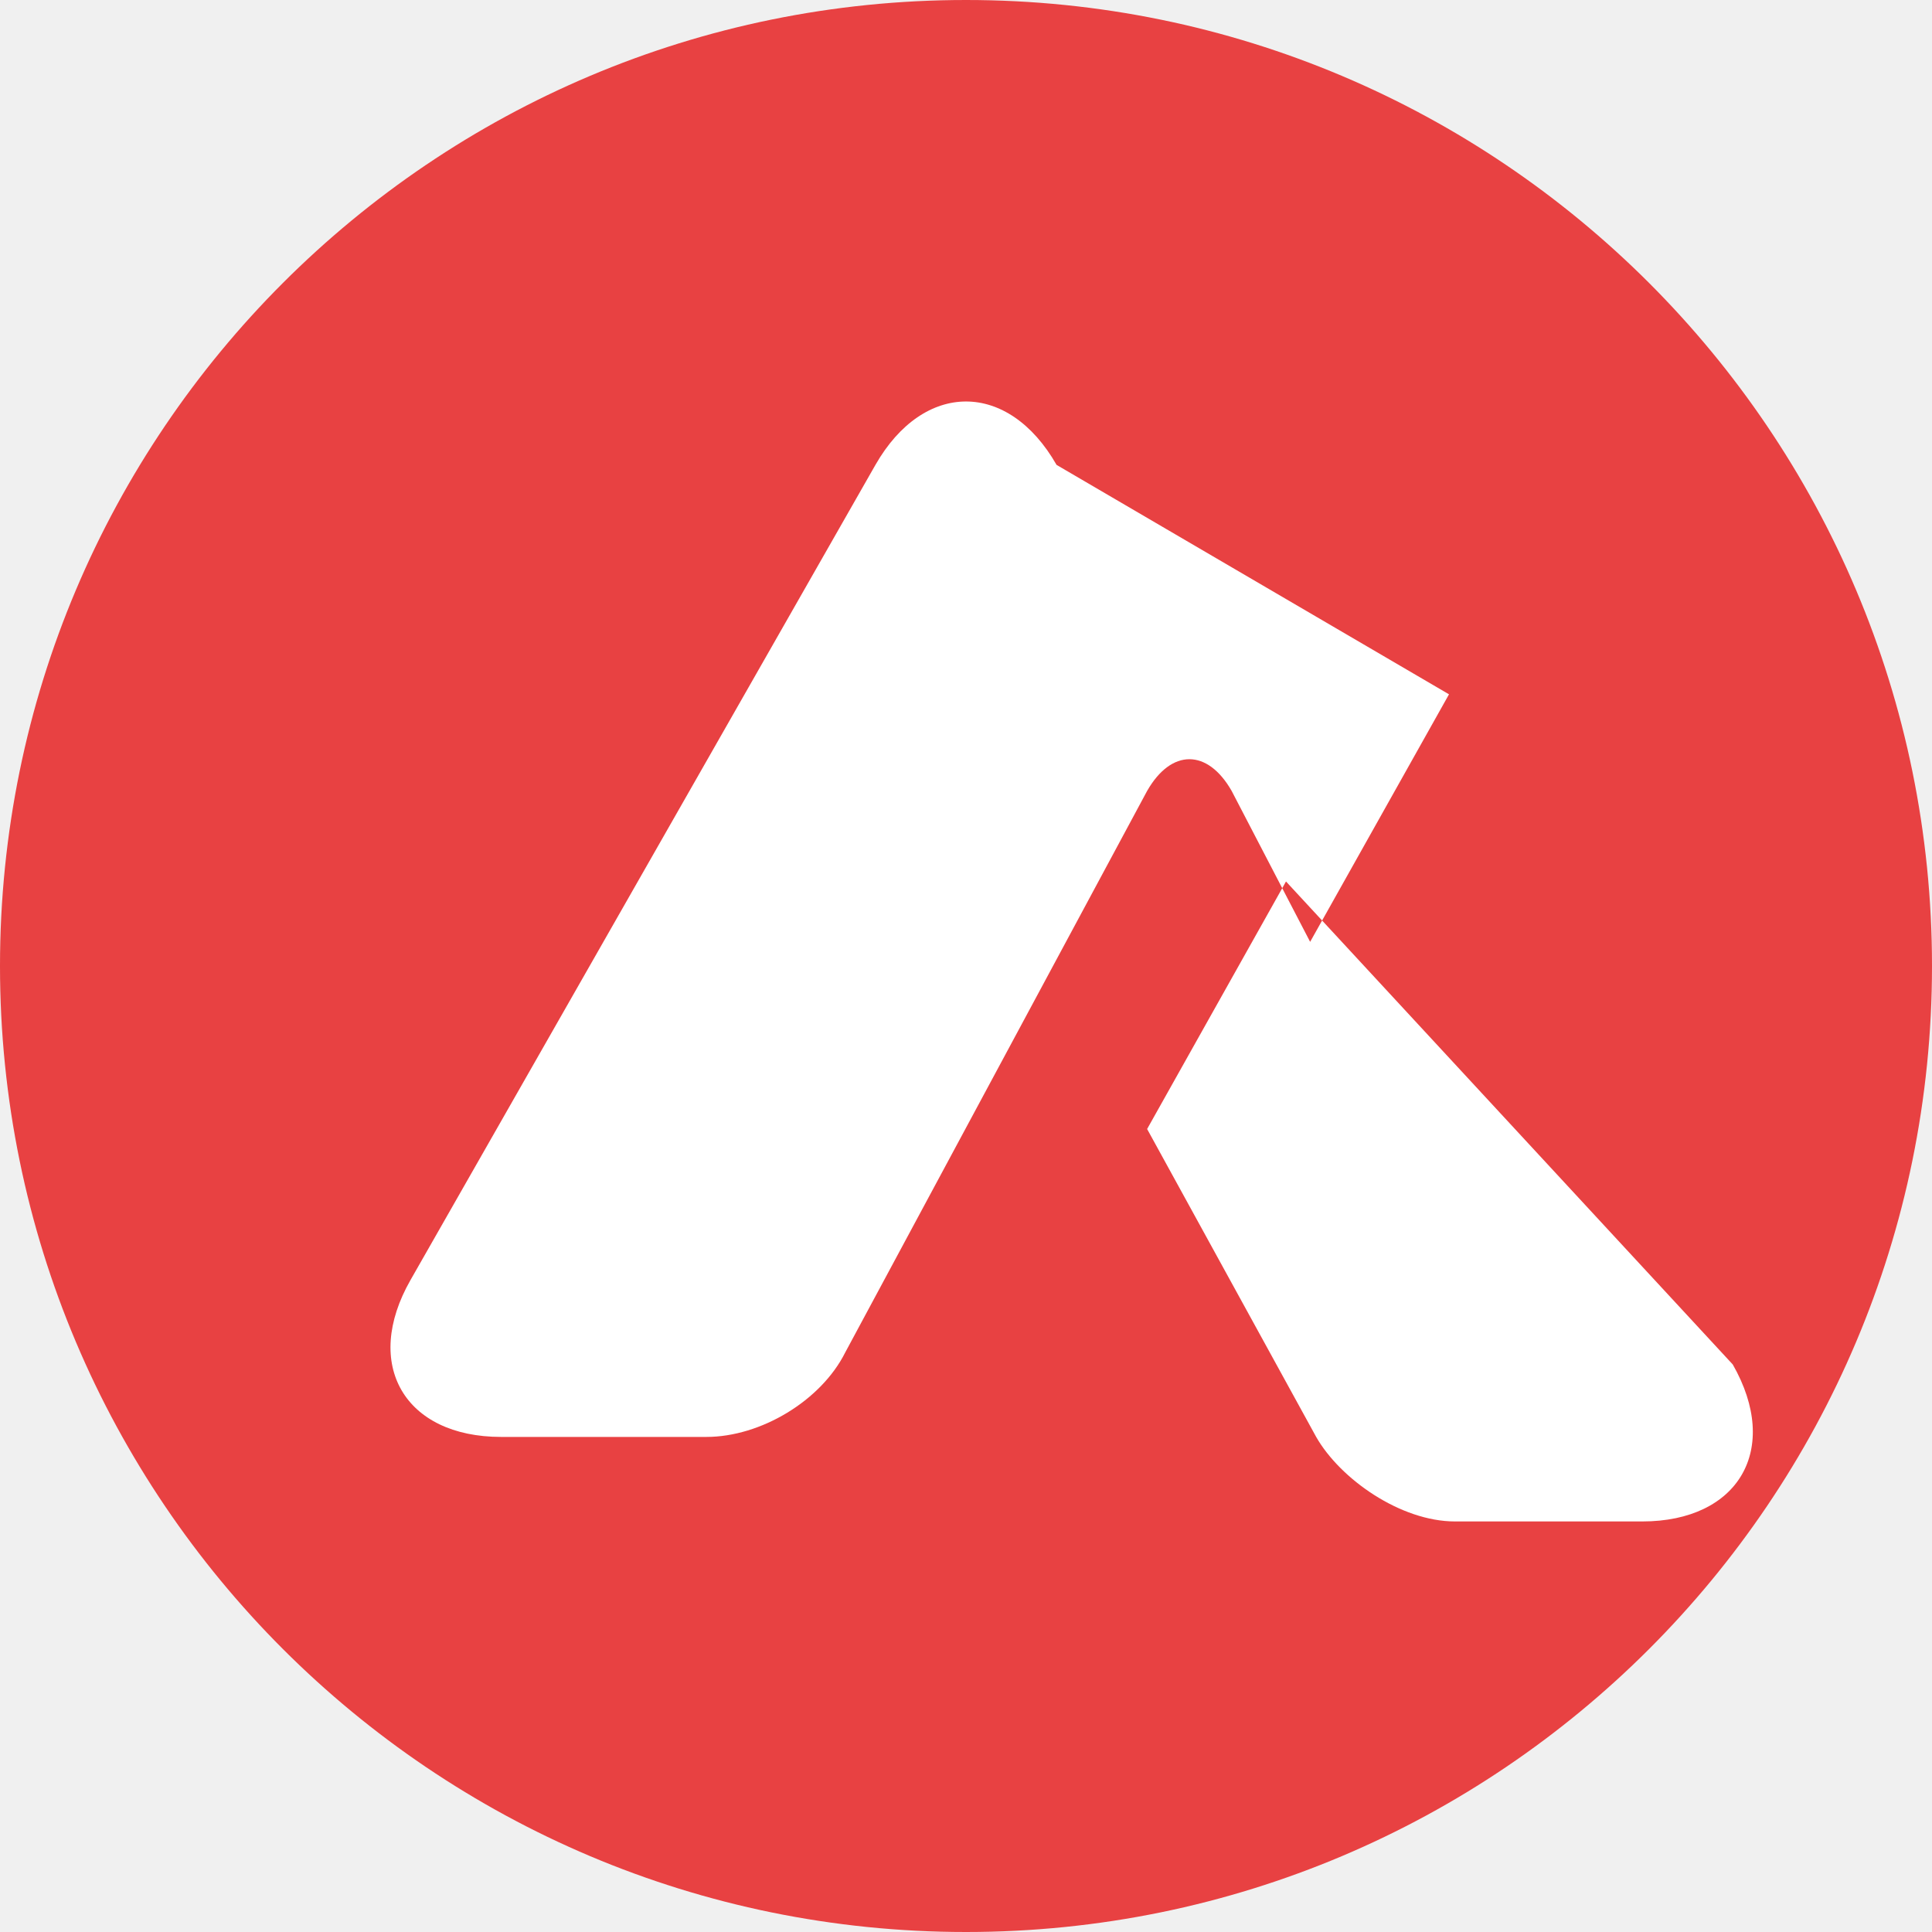
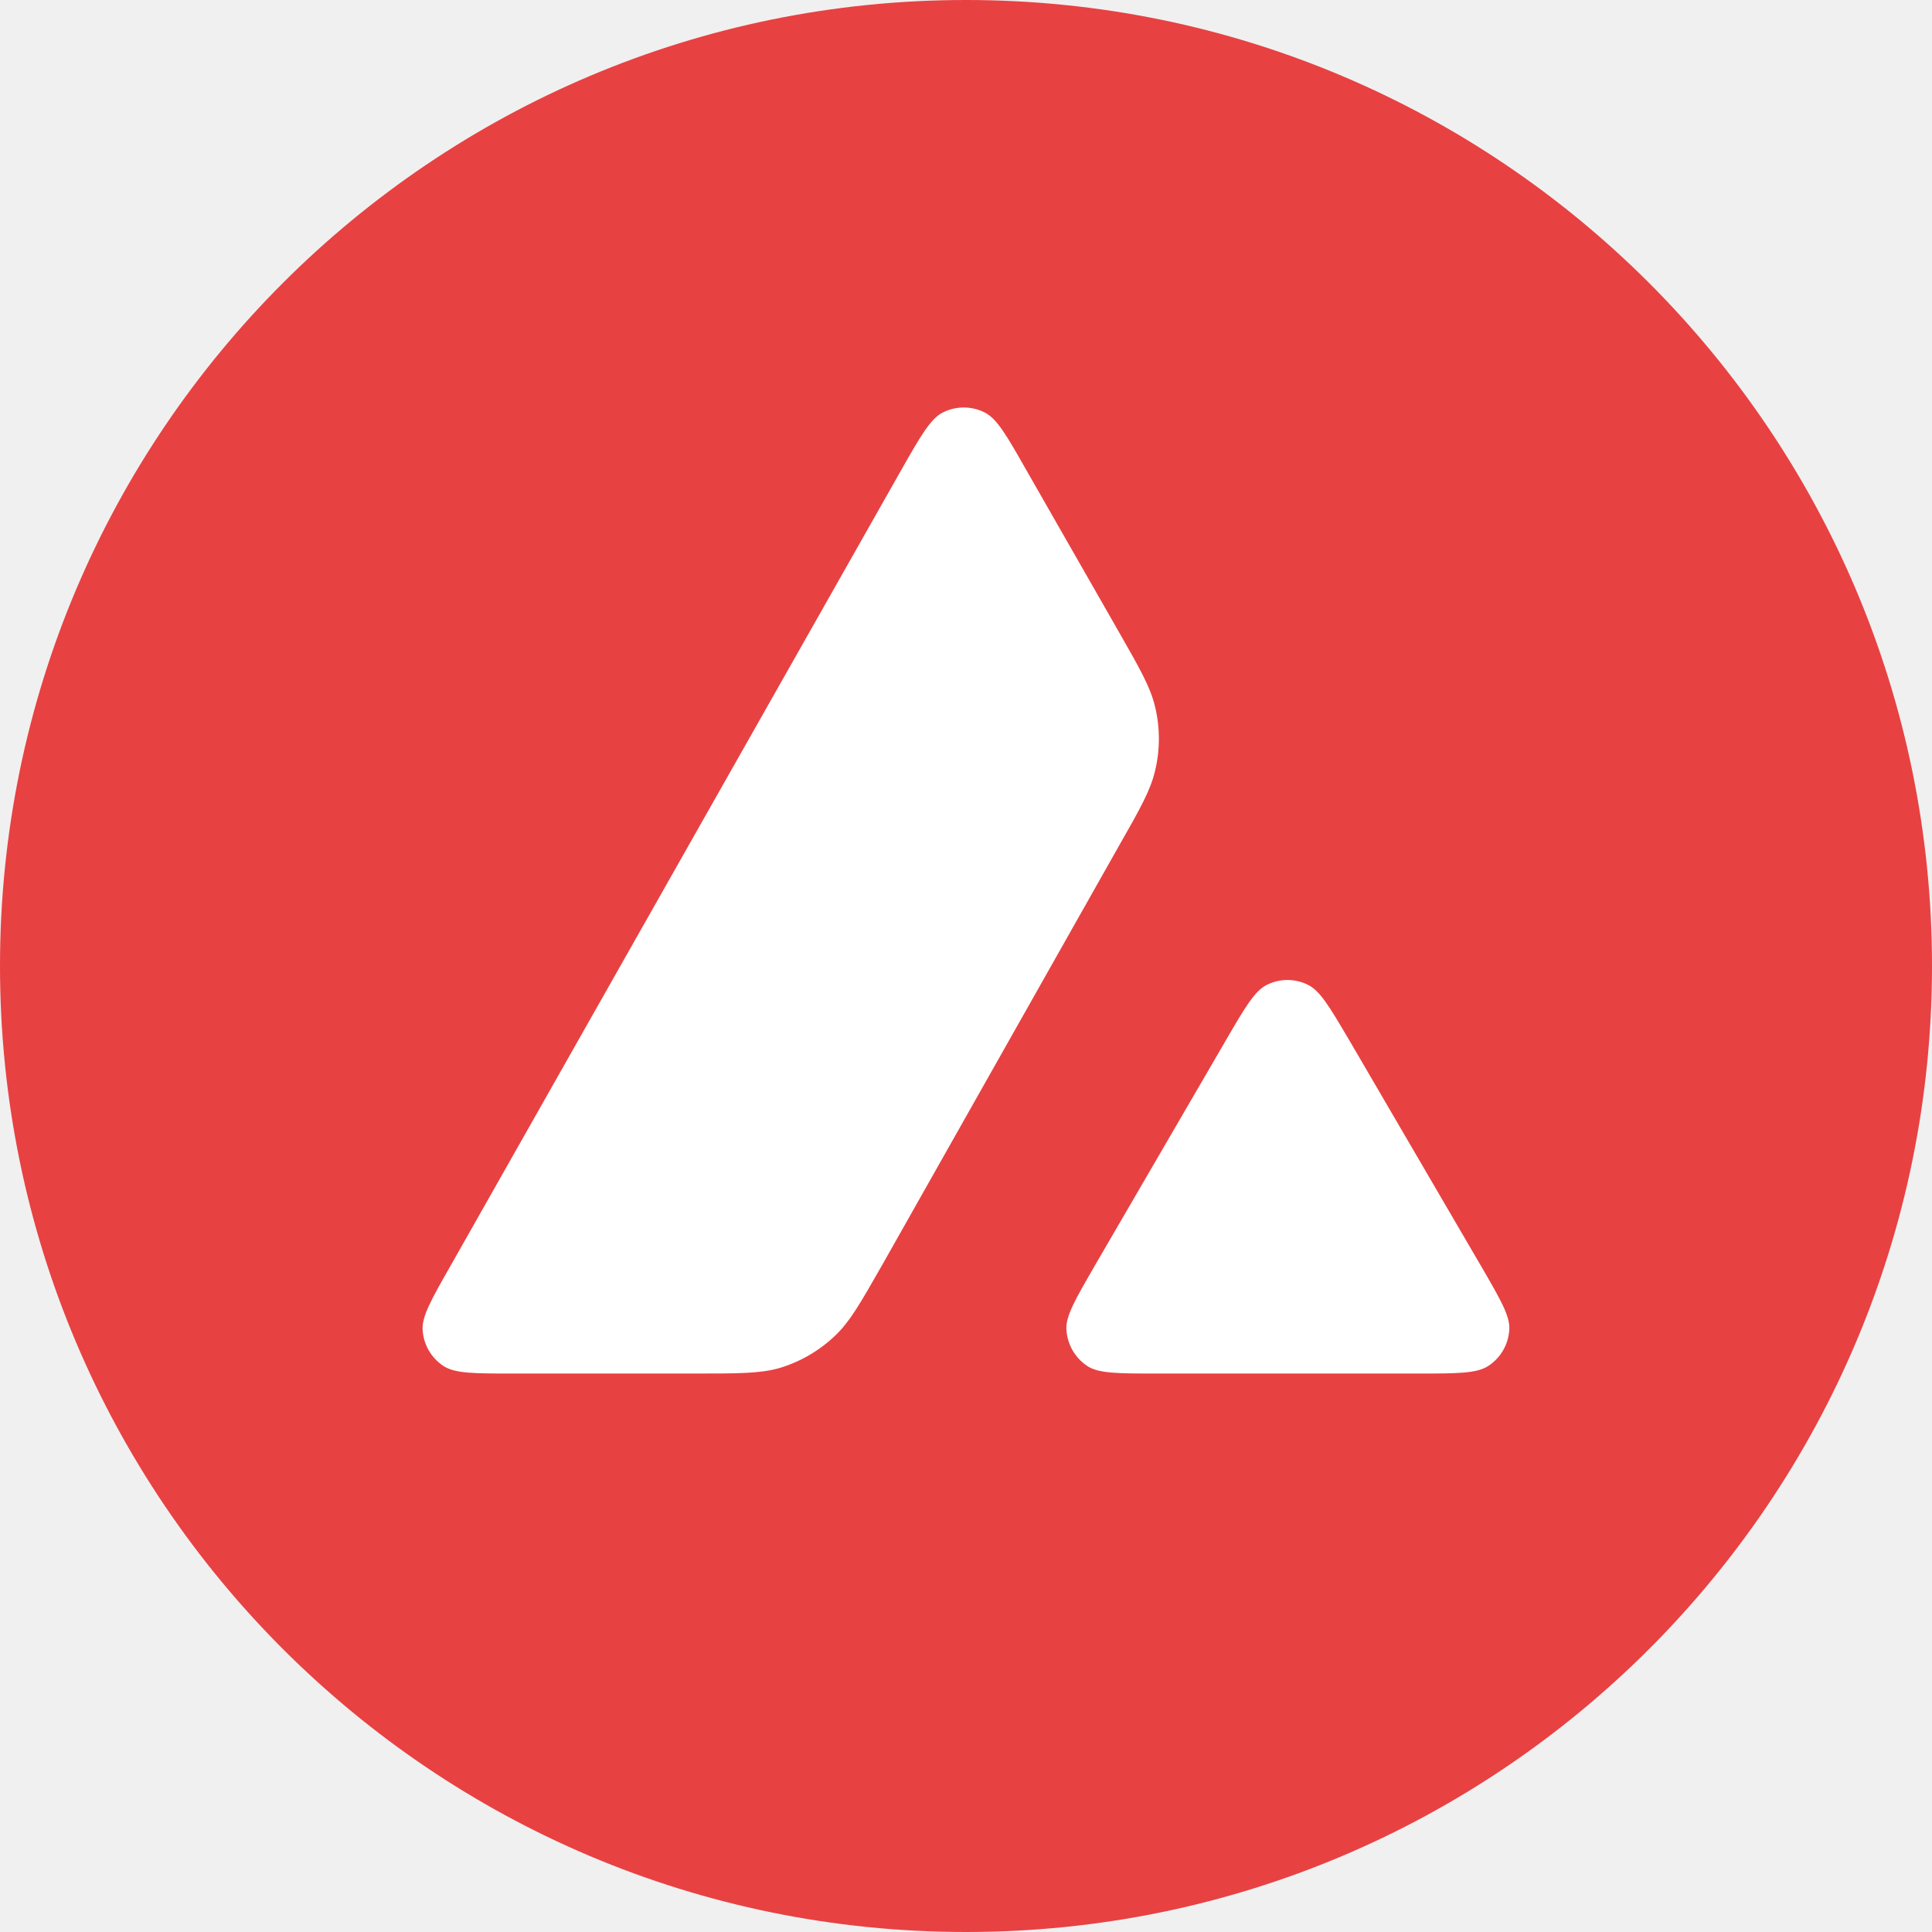
- <svg xmlns="http://www.w3.org/2000/svg" viewBox="0 0 32 32" width="100%" height="100%">
-   <circle cx="16" cy="16" r="16" fill="#E84142" />
-   <path fill="#FFF" fill-rule="evenodd" d="m17.5 7.7c-.8-1.4-2.2-1.4-3 0l-7.7 13.5c-.8 1.4-.1 2.6 1.5 2.6h3.4c.9 0 1.9-.6 2.3-1.4l5-9.3c.4-.7 1-.7 1.4 0l1.3 2.5 2.3-4.1-6.5-3.8zm3.8 6.9-2.3 4.1 2.8 5.1c.4.7 1.4 1.4 2.3 1.4h3.1c1.6 0 2.3-1.2 1.5-2.6l-7.4-8z" />
+ <svg xmlns="http://www.w3.org/2000/svg" width="32" height="32" viewBox="0 0 32 32">
+   <g fill="none" fill-rule="evenodd">
+     <circle fill="#E84142" fill-rule="nonzero" cx="16" cy="16" r="16" />
+     <path d="M11.518 22.75H8.49c-.636 0-.95 0-1.142-.123A.77.77 0 017 22.025c-.012-.226.145-.503.46-1.055l7.472-13.193c.318-.56.48-.84.682-.944a.77.77 0 01.698 0c.203.104.364.384.682.944l1.536 2.686.008.014c.343.6.517.906.593 1.226a2.26 2.26 0 010 1.066c-.076.323-.249.63-.597 1.24l-3.926 6.95-.01.017c-.346.606-.52.913-.764 1.145a2.284 2.284 0 01-.93.54c-.319.089-.675.089-1.387.089zm7.643 0h4.336c.64 0 .962 0 1.154-.126a.768.768 0 00.348-.607c.011-.219-.142-.484-.443-1.005l-.032-.054-2.172-3.722-.025-.042c-.305-.517-.46-.778-.657-.879a.762.762 0 00-.693 0c-.2.104-.36.377-.678.925l-2.165 3.722-.007.013c-.317.548-.476.821-.464 1.046a.777.777 0 00.348.606c.188.123.51.123 1.15.123z" fill="#FFF" />
+   </g>
</svg>
